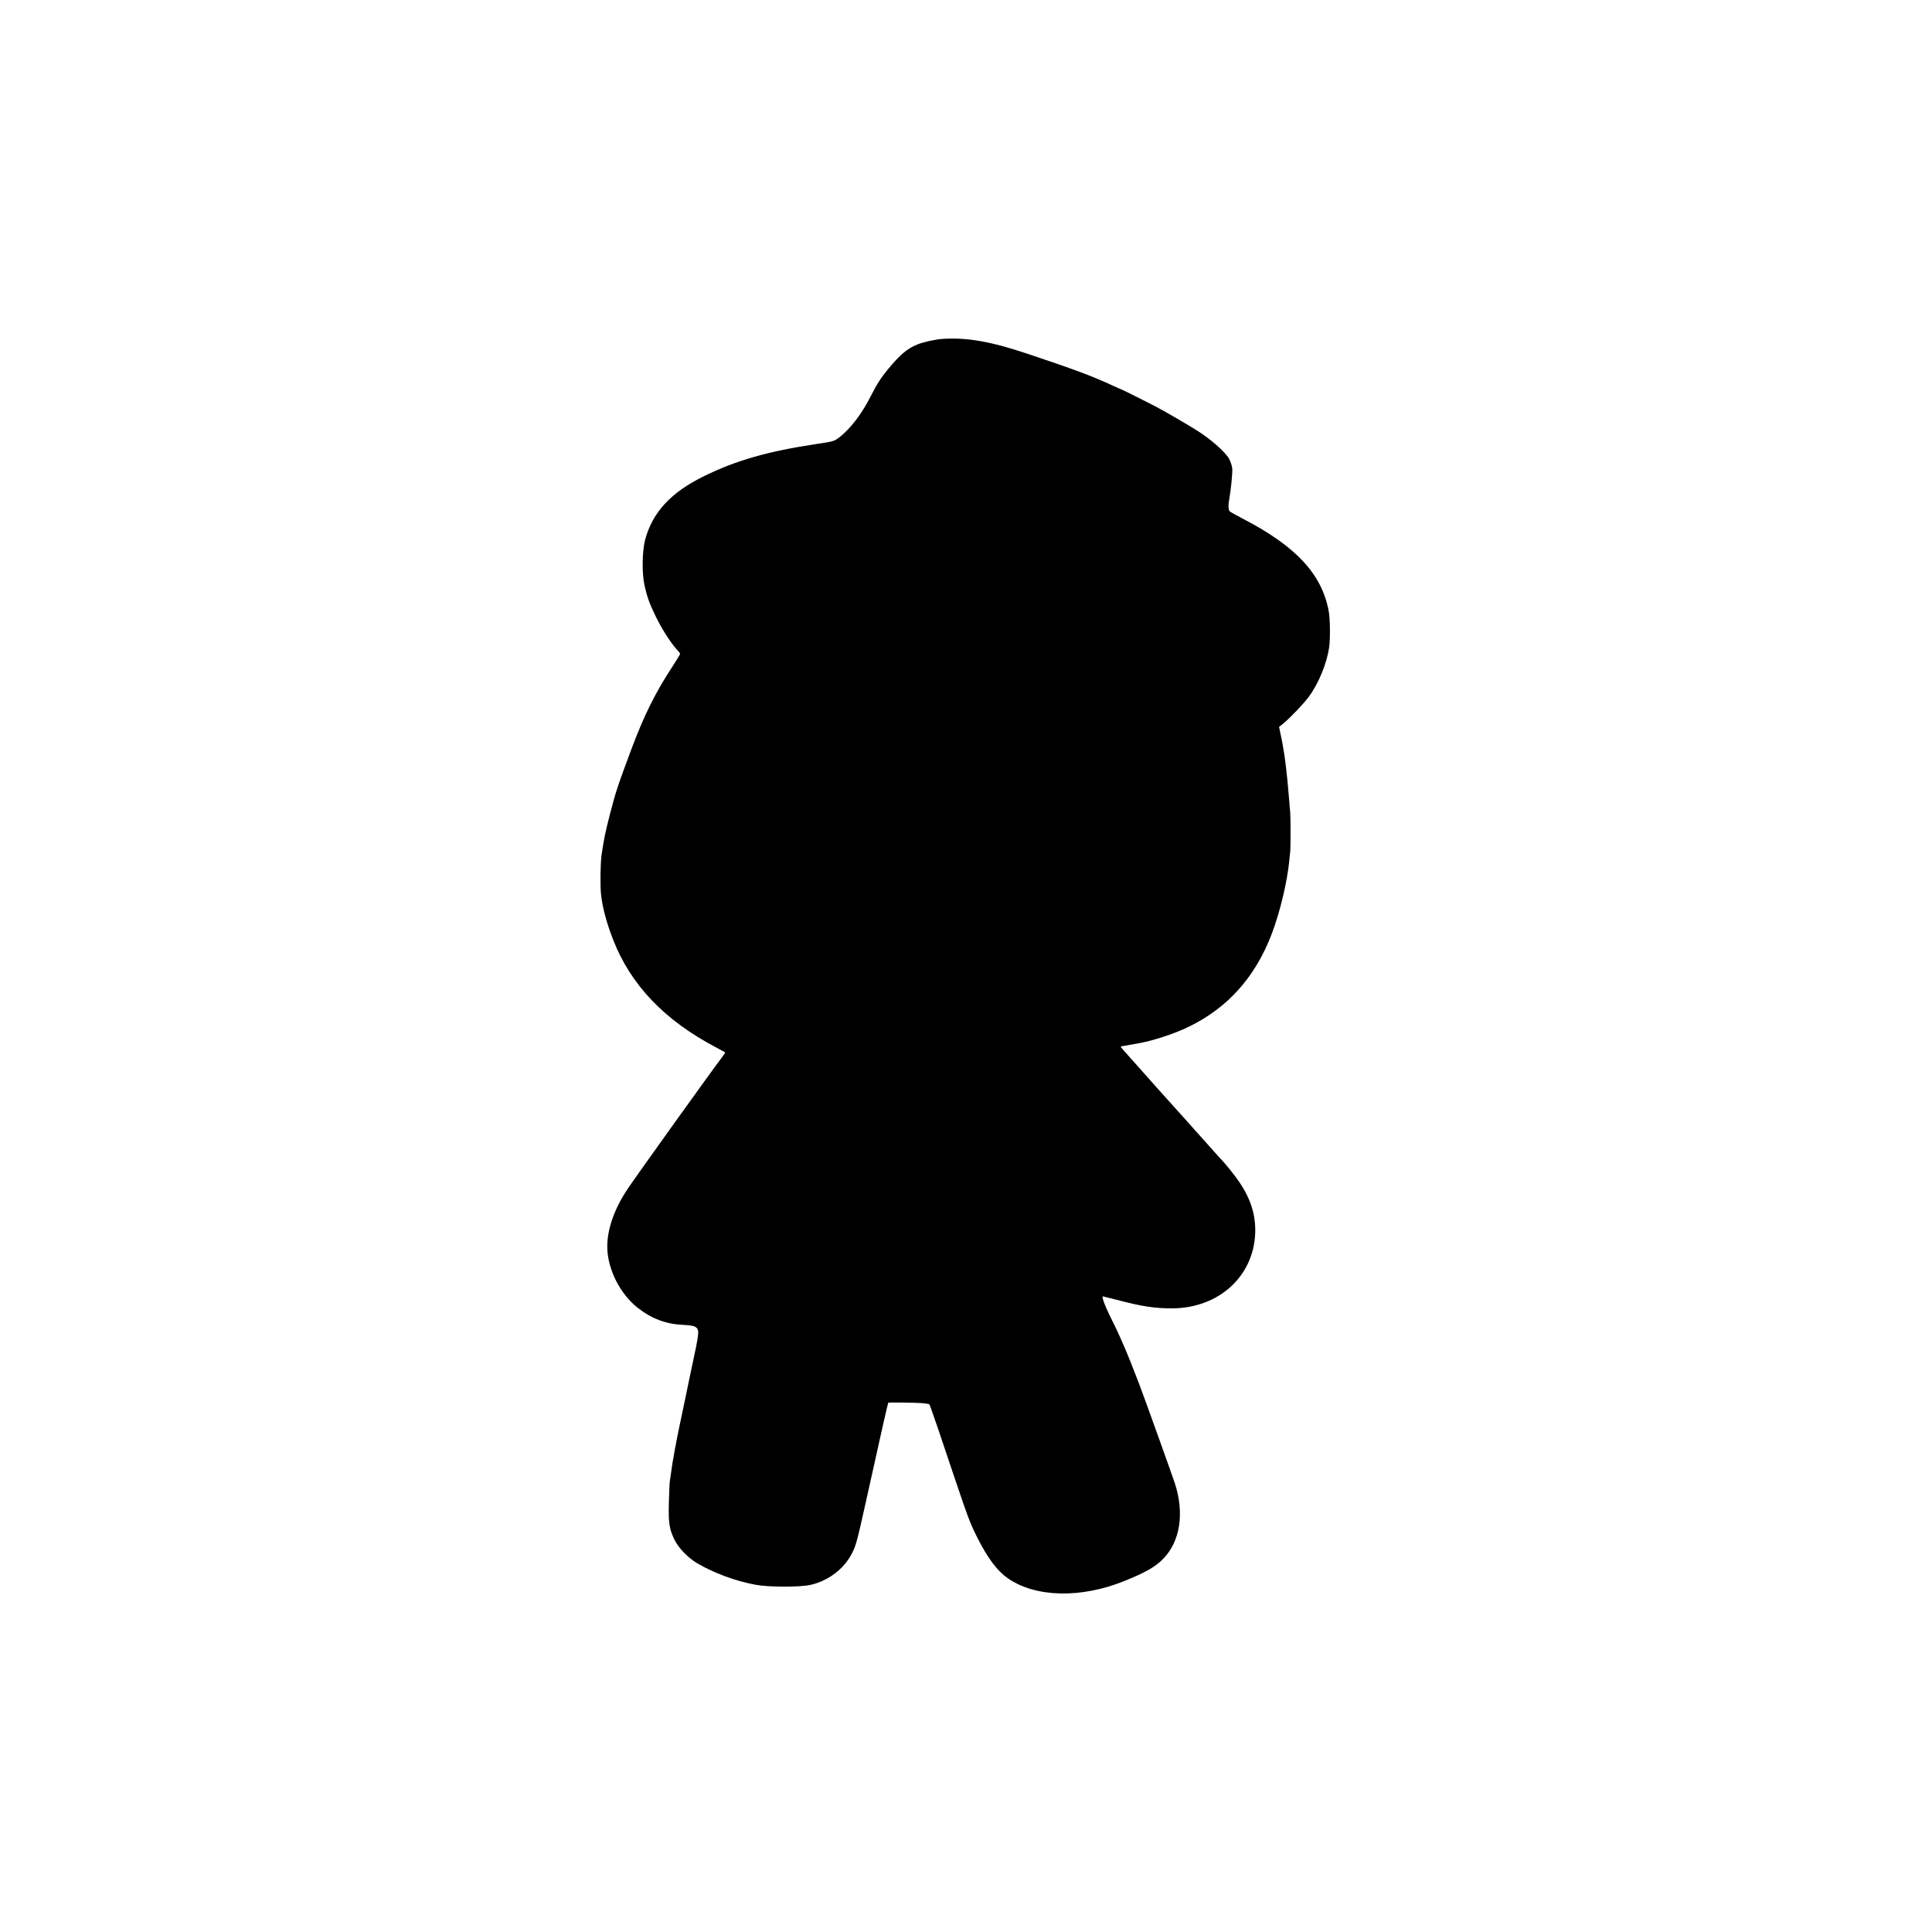
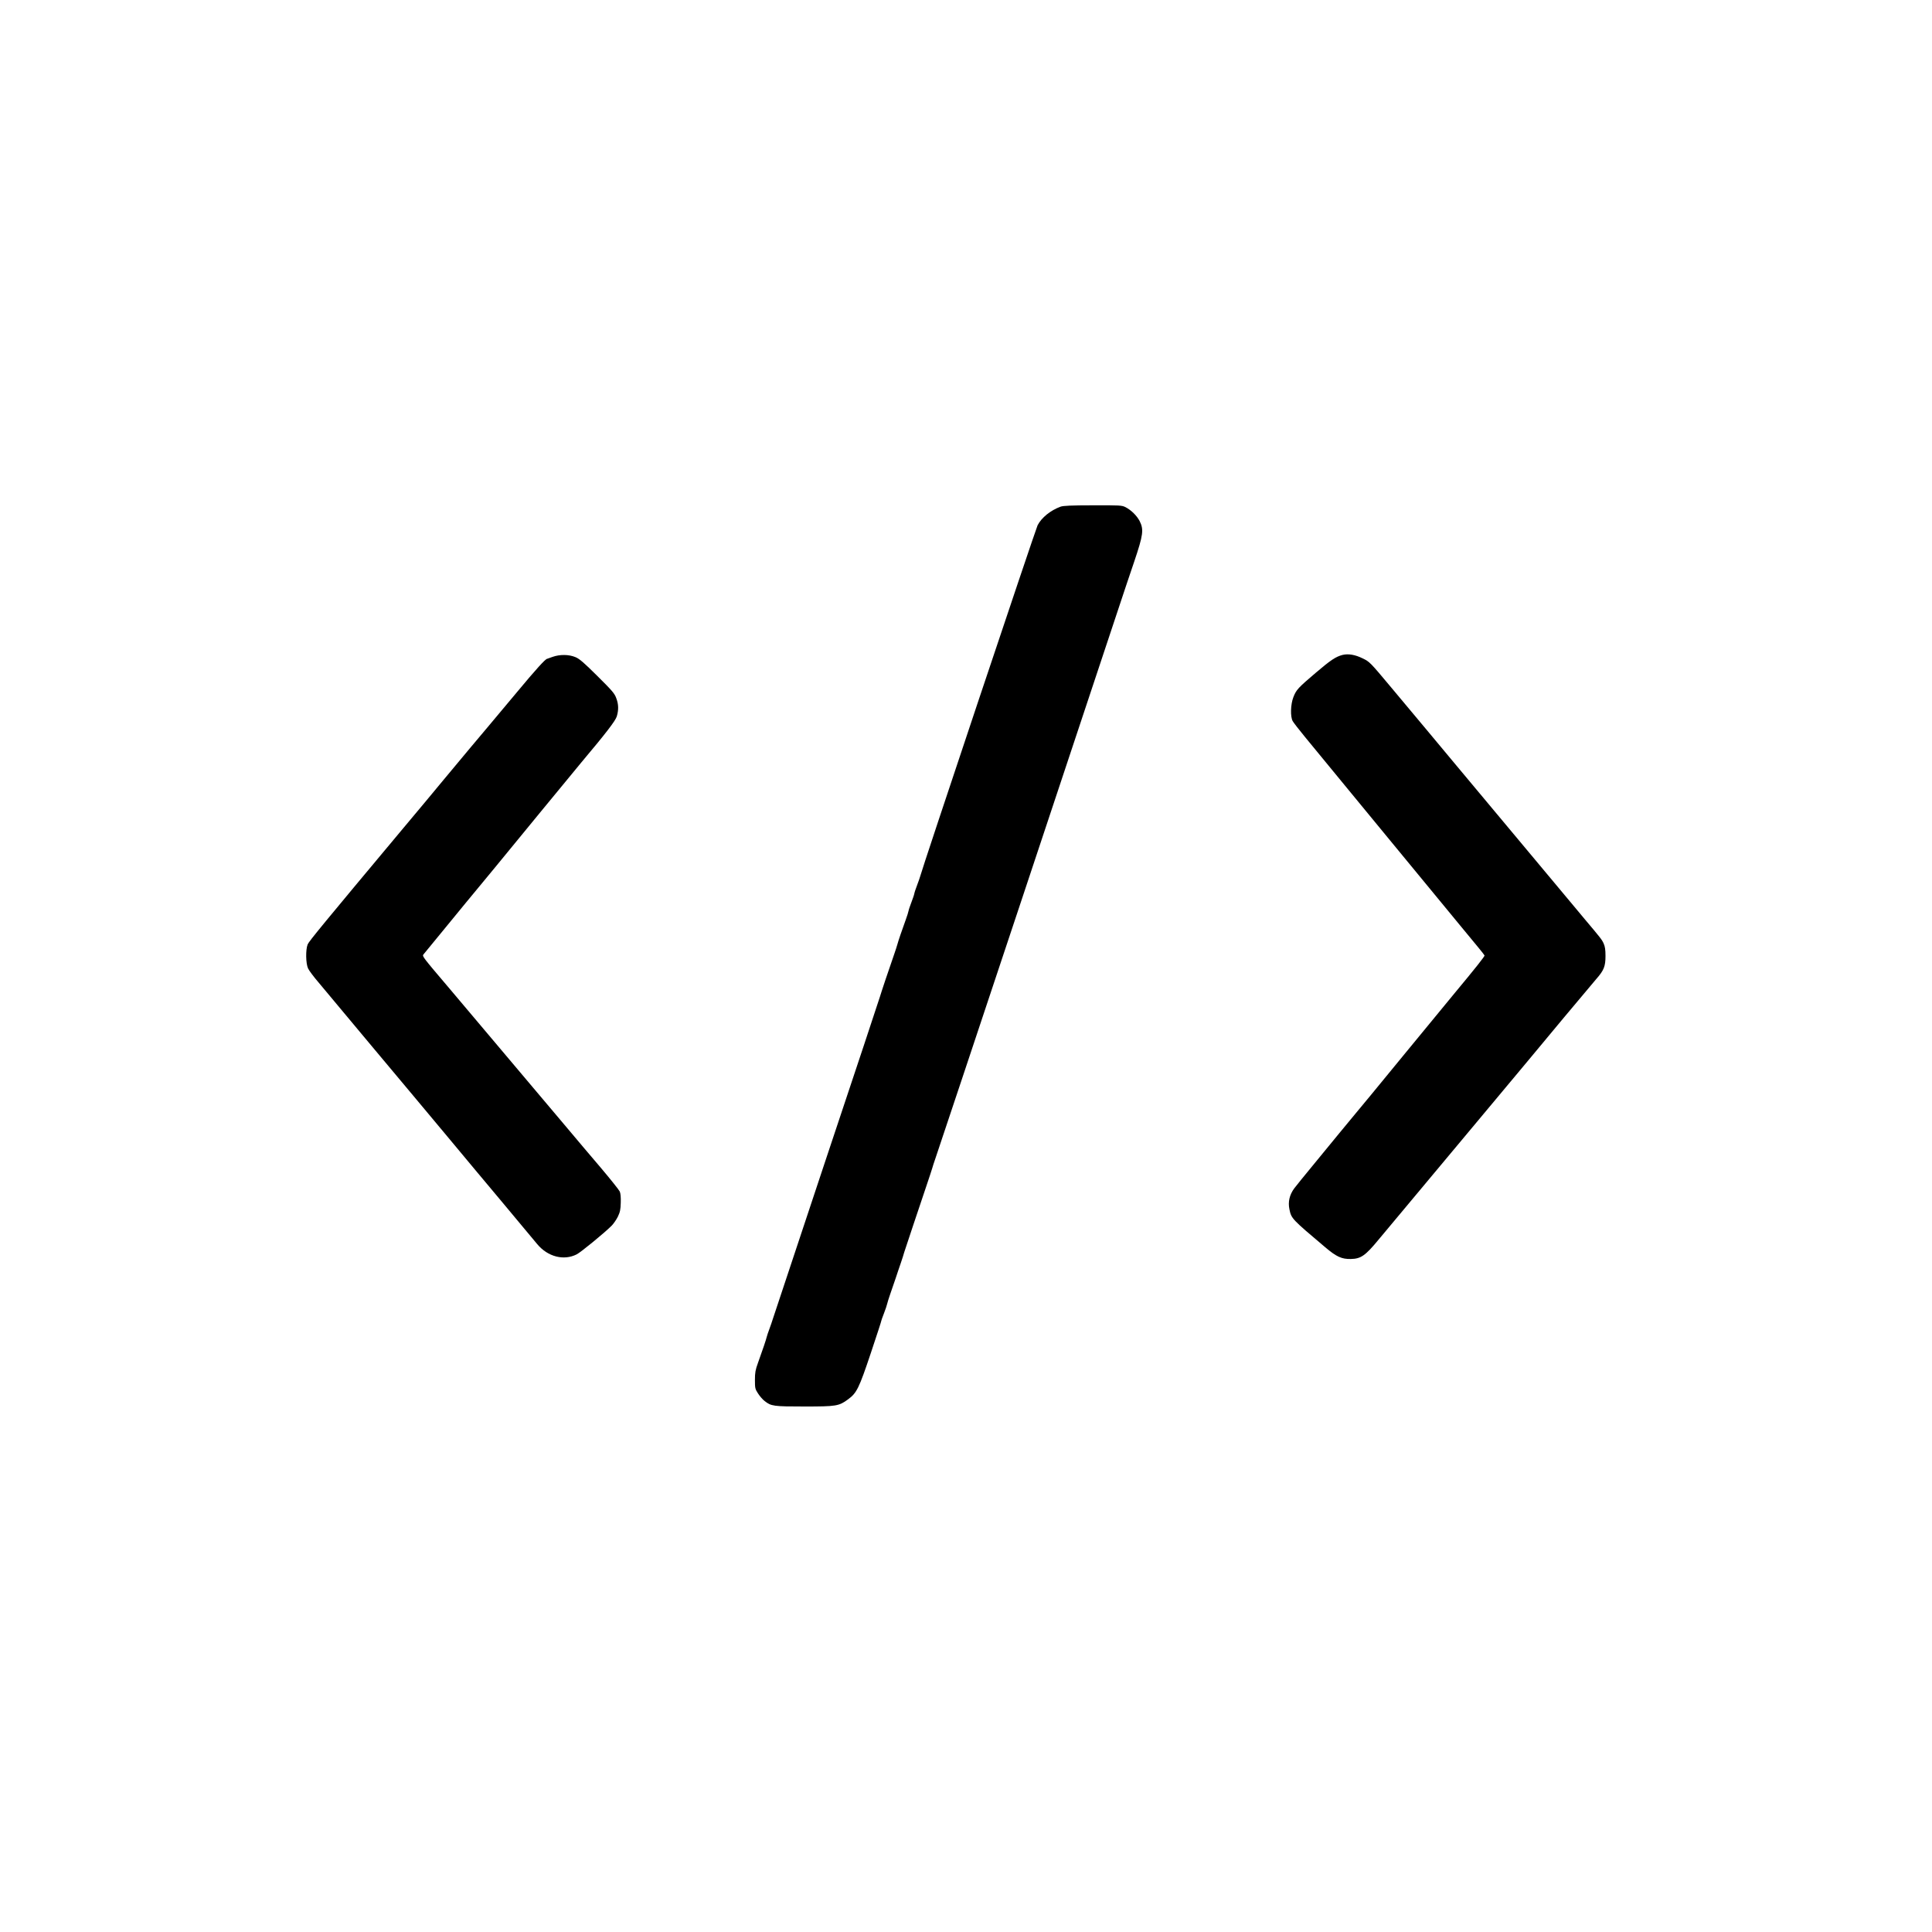
<svg xmlns="http://www.w3.org/2000/svg" version="1.0" width="2000pt" height="2000pt" viewBox="0 0 2000 2000" preserveAspectRatio="xMidYMid meet">
  <g transform="translate(0,2000) scale(0.1,-0.1)" fill="#000000" stroke="none">
-     <path d="M9760 16492 c-71 -4 -194 -31 -259 -56 -107 -42 -185 -108 -311 -261 -73 -89 -115 -155 -178 -280 -89 -177 -210 -335 -323 -422 -54 -41 -62 -43 -229 -68 -508 -76 -837 -170 -1170 -333 -345 -169 -535 -374 -612 -661 -30 -112 -34 -344 -7 -465 26 -122 51 -191 119 -331 66 -136 162 -284 238 -363 6 -7 12 -17 12 -22 0 -5 -33 -60 -74 -122 -181 -276 -296 -508 -424 -848 -149 -399 -166 -450 -227 -685 -50 -196 -60 -243 -87 -420 -13 -90 -16 -316 -6 -416 15 -135 58 -296 126 -469 183 -468 532 -833 1067 -1114 49 -26 91 -49 92 -50 2 -2 -12 -23 -30 -47 -118 -155 -867 -1200 -976 -1361 -146 -216 -222 -439 -214 -629 9 -220 137 -468 314 -607 146 -114 293 -169 470 -177 68 -3 110 -10 126 -20 46 -31 45 -45 -38 -430 -21 -99 -40 -191 -43 -205 -2 -14 -25 -119 -49 -235 -63 -291 -107 -529 -123 -660 -3 -22 -7 -53 -10 -70 -3 -16 -7 -115 -10 -220 -5 -213 4 -271 57 -382 42 -87 137 -186 235 -245 173 -102 403 -187 609 -224 134 -25 455 -25 564 -1 187 42 351 167 433 332 40 79 52 126 142 530 147 667 227 1019 231 1024 5 5 260 2 350 -4 38 -3 72 -9 76 -13 4 -4 45 -122 93 -262 47 -140 126 -374 175 -520 132 -391 155 -452 227 -595 109 -217 208 -348 318 -424 288 -199 758 -209 1207 -27 220 89 322 148 402 231 175 180 219 473 119 780 -28 85 -305 858 -370 1030 -37 99 -128 326 -152 380 -9 22 -30 69 -46 105 -15 36 -59 128 -98 205 -61 123 -94 215 -78 215 3 0 65 -16 136 -34 268 -71 403 -91 588 -90 480 6 838 335 852 784 5 182 -45 344 -160 517 -50 74 -154 204 -204 253 -3 3 -41 45 -85 95 -44 49 -84 95 -90 101 -5 6 -41 46 -80 89 -38 44 -135 151 -215 240 -147 163 -270 301 -303 339 -10 12 -33 37 -50 56 -18 19 -66 73 -107 120 -41 47 -81 91 -88 99 -16 17 -15 18 28 25 19 3 44 7 55 10 11 2 40 7 65 11 154 24 391 100 548 177 401 195 684 511 854 953 85 220 162 538 184 760 3 33 7 76 10 95 5 47 5 364 0 415 -3 22 -7 74 -10 115 -12 144 -22 256 -32 335 -3 22 -7 58 -10 80 -2 22 -7 51 -9 65 -3 14 -7 41 -10 60 -11 67 -15 90 -30 157 l-14 68 42 34 c70 57 209 202 264 276 100 133 186 341 212 510 13 90 11 301 -5 383 -72 380 -338 666 -880 948 -71 37 -136 73 -143 80 -15 14 -18 63 -7 119 18 97 37 287 32 328 -3 26 -18 71 -33 98 -38 71 -200 212 -344 300 -30 19 -64 39 -75 46 -50 31 -265 155 -319 183 -80 43 -373 190 -379 190 -2 0 -37 15 -78 34 -216 101 -399 169 -883 331 -384 129 -631 173 -885 157z" />
+     <path d="M10979 14755 c-104 -38 -198 -114 -238 -193 -19 -37 -1206 -3584 -1216 -3636 -3 -11 -16 -49 -30 -86 -14 -37 -28 -77 -30 -90 -2 -13 -16 -53 -30 -90 -14 -37 -28 -77 -30 -90 -2 -13 -15 -53 -28 -89 -39 -107 -79 -224 -87 -256 -4 -16 -20 -64 -34 -105 -50 -142 -138 -405 -146 -435 -4 -16 -256 -775 -560 -1685 -303 -910 -553 -1662 -555 -1670 -2 -8 -15 -46 -29 -84 -14 -38 -28 -78 -30 -90 -5 -22 -40 -128 -90 -266 -26 -71 -31 -100 -31 -175 0 -85 2 -94 32 -140 18 -28 48 -63 68 -78 68 -54 92 -57 412 -57 330 0 357 4 452 74 90 66 113 113 236 480 62 185 111 336 109 336 -1 0 11 34 27 75 16 42 31 86 33 98 2 12 17 58 32 102 15 44 40 116 55 160 14 44 39 116 54 160 15 44 31 94 35 110 5 17 47 143 93 280 46 138 108 320 136 405 29 85 56 169 61 185 4 17 20 64 34 105 24 66 1724 5174 1906 5725 38 116 106 318 151 450 94 279 101 333 56 422 -29 55 -86 112 -146 143 -38 19 -57 20 -338 19 -219 0 -307 -4 -334 -14z" />
+     <path d="M13897 13220 c-69 -18 -121 -52 -278 -186 -182 -155 -200 -174 -230 -251 -29 -74 -33 -202 -7 -248 9 -16 67 -91 128 -165 95 -115 332 -403 435 -529 16 -20 104 -126 195 -237 91 -110 204 -247 251 -305 146 -178 420 -510 514 -624 50 -60 144 -174 210 -255 66 -80 149 -181 185 -224 36 -43 66 -82 68 -87 3 -8 -91 -127 -313 -394 -55 -67 -170 -206 -255 -310 -85 -104 -200 -243 -255 -310 -177 -215 -228 -277 -353 -430 -68 -82 -142 -172 -165 -199 -23 -27 -96 -116 -162 -196 -66 -81 -190 -232 -275 -335 -85 -103 -172 -210 -192 -237 -49 -66 -66 -140 -50 -216 20 -97 23 -100 371 -394 116 -98 170 -123 265 -121 104 2 150 34 290 204 122 146 468 561 1126 1348 195 233 380 454 410 491 112 137 664 797 716 857 77 88 94 129 94 236 0 67 -5 98 -19 130 -20 43 -31 56 -196 252 -51 61 -149 178 -217 260 -144 173 -879 1052 -1132 1355 -94 112 -229 275 -301 361 -71 86 -230 276 -353 422 -219 262 -224 267 -295 301 -78 39 -150 51 -210 36z" />
+     <path d="M5720 13200 c-30 -11 -55 -20 -56 -20 -17 0 -118 -111 -309 -341 -130 -156 -269 -322 -309 -369 -80 -94 -254 -302 -451 -539 -71 -87 -265 -319 -431 -517 -811 -970 -965 -1157 -979 -1190 -22 -54 -20 -198 4 -249 10 -22 60 -89 111 -148 50 -60 285 -341 522 -625 237 -284 453 -542 479 -572 26 -30 174 -208 330 -395 156 -187 418 -502 584 -699 165 -198 321 -385 346 -415 109 -131 275 -174 409 -106 43 22 286 221 361 296 20 20 49 62 65 94 23 48 28 73 30 144 2 55 -2 97 -10 116 -8 17 -94 125 -192 241 -99 115 -271 320 -384 454 -113 134 -259 307 -325 385 -66 78 -187 222 -270 320 -235 279 -479 568 -594 704 -274 322 -282 333 -268 350 8 9 119 144 247 301 128 157 275 335 325 395 51 61 125 151 166 201 73 90 278 340 480 585 57 69 166 201 243 295 76 93 156 190 177 215 250 297 350 427 364 473 20 68 19 125 -6 190 -17 48 -44 78 -195 228 -138 137 -185 178 -226 195 -68 29 -162 30 -238 3z" />
  </g>
</svg>
